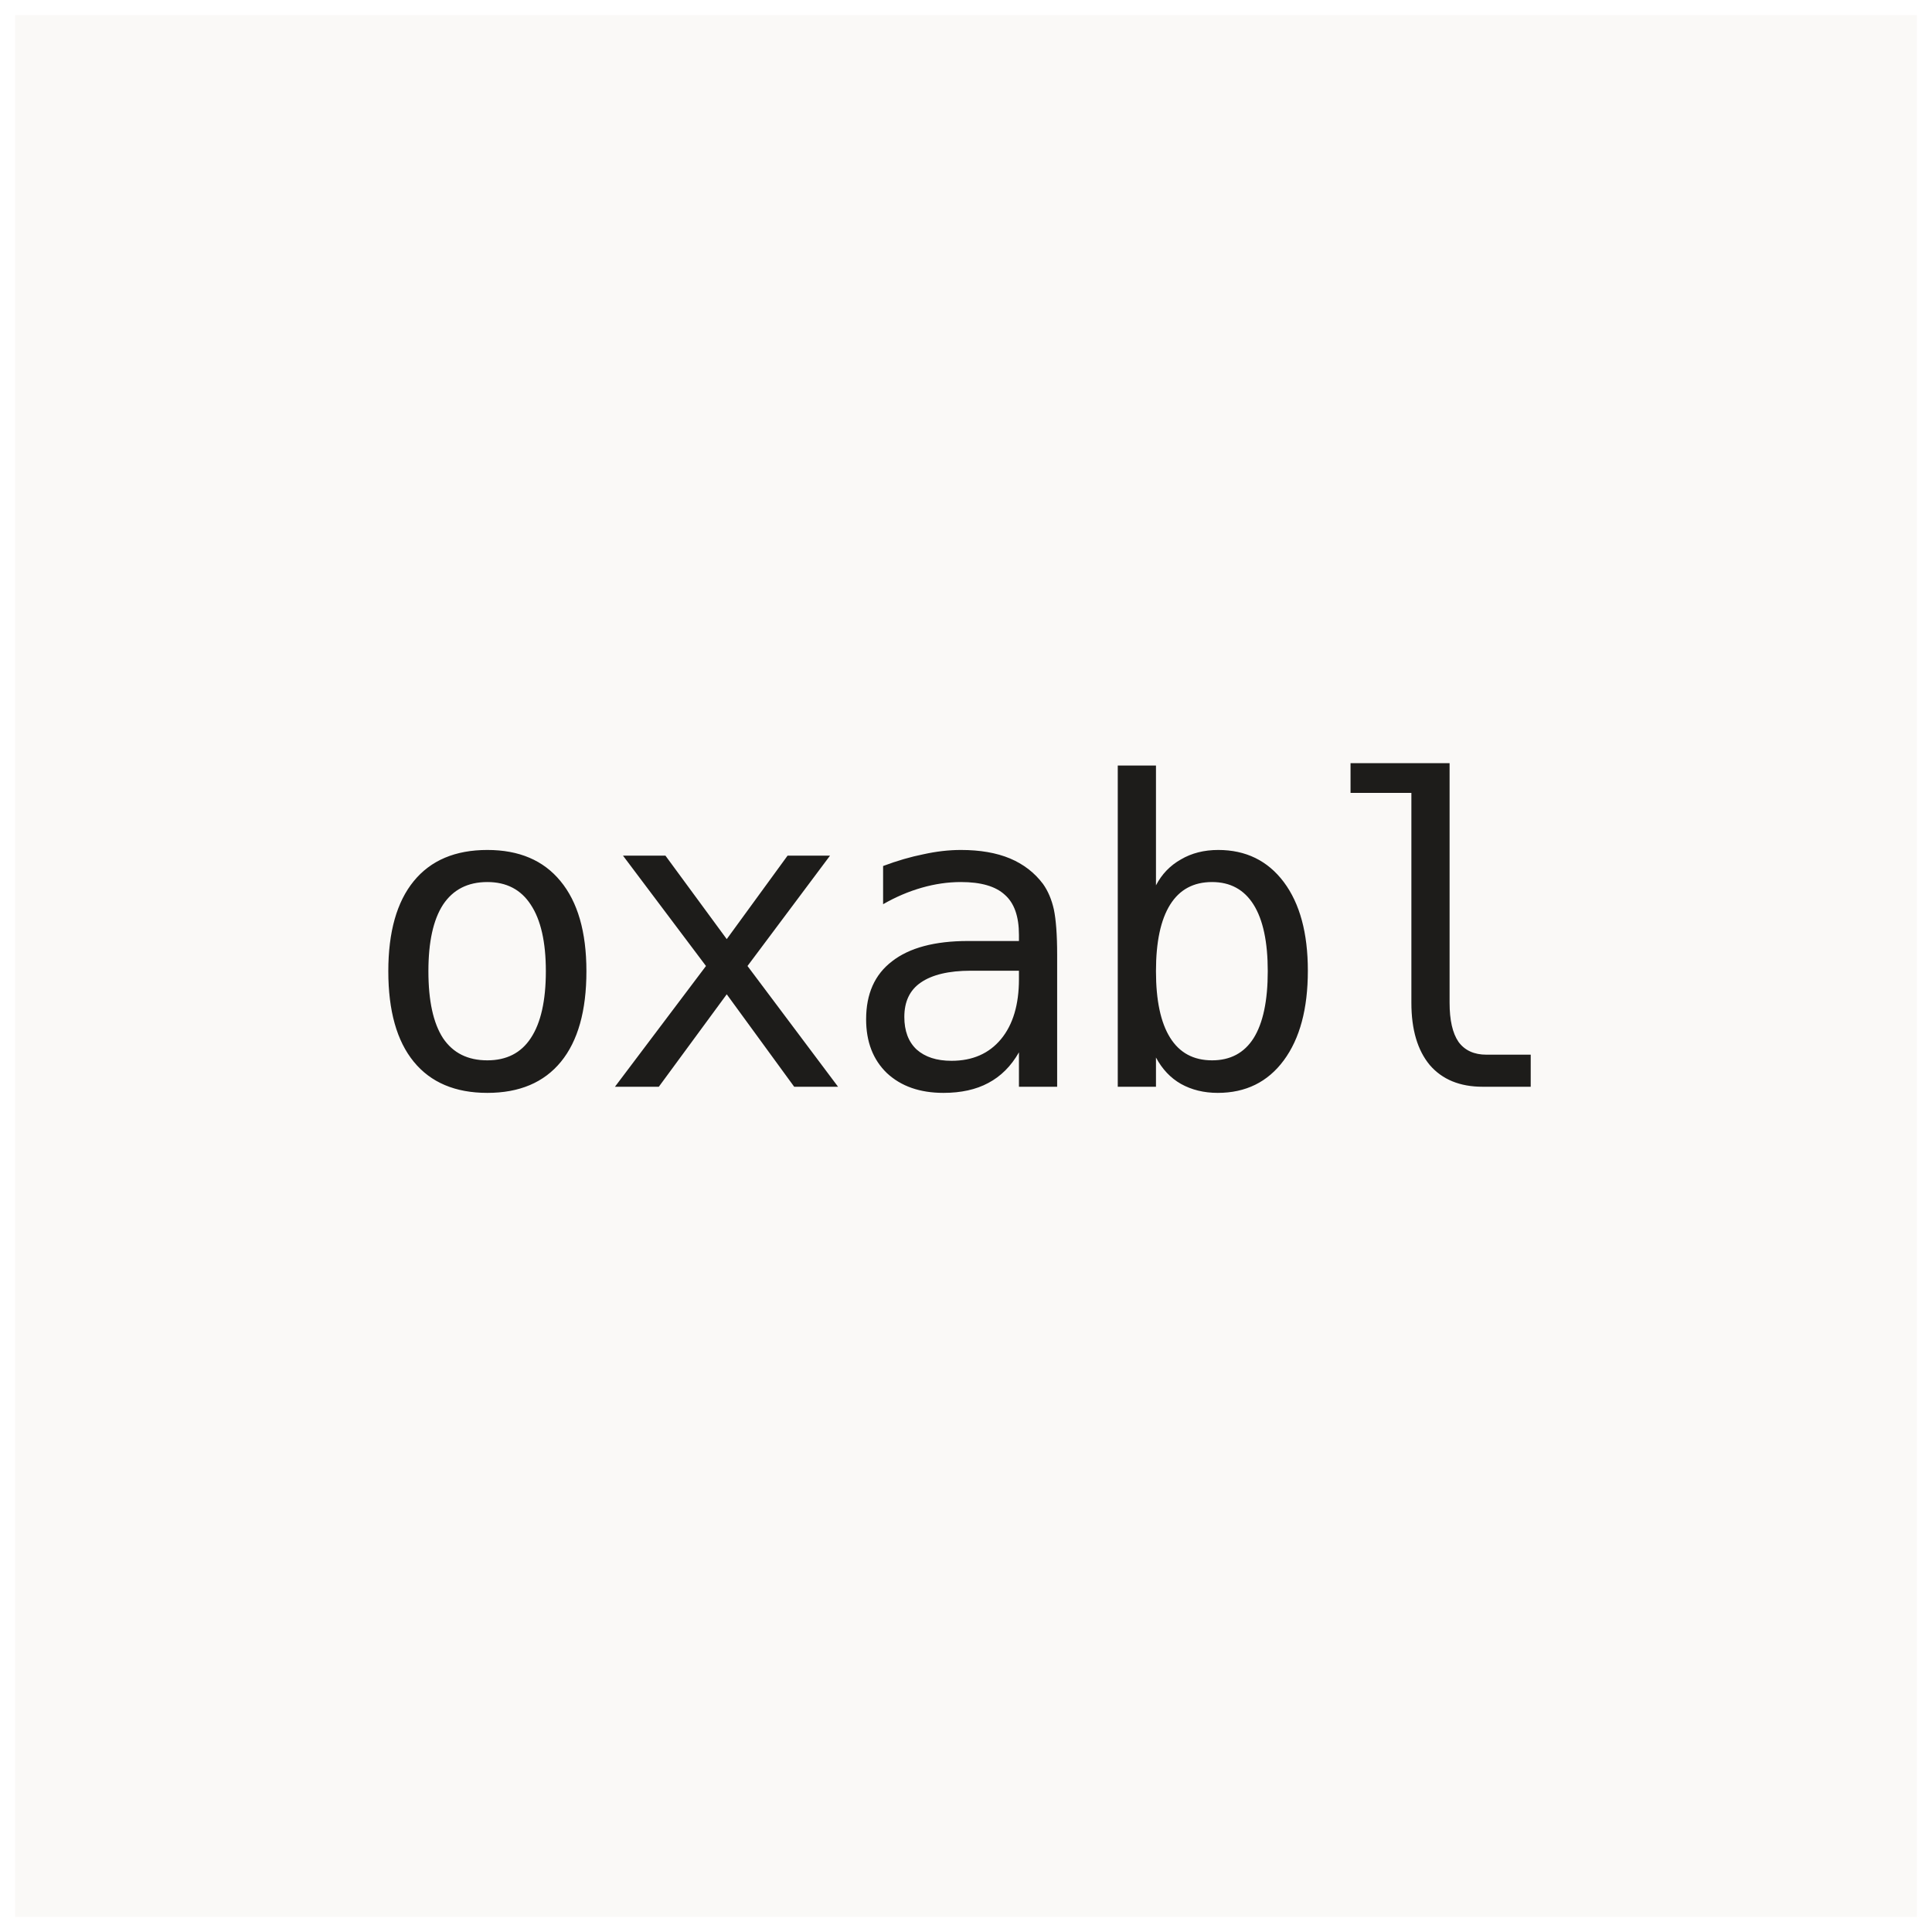
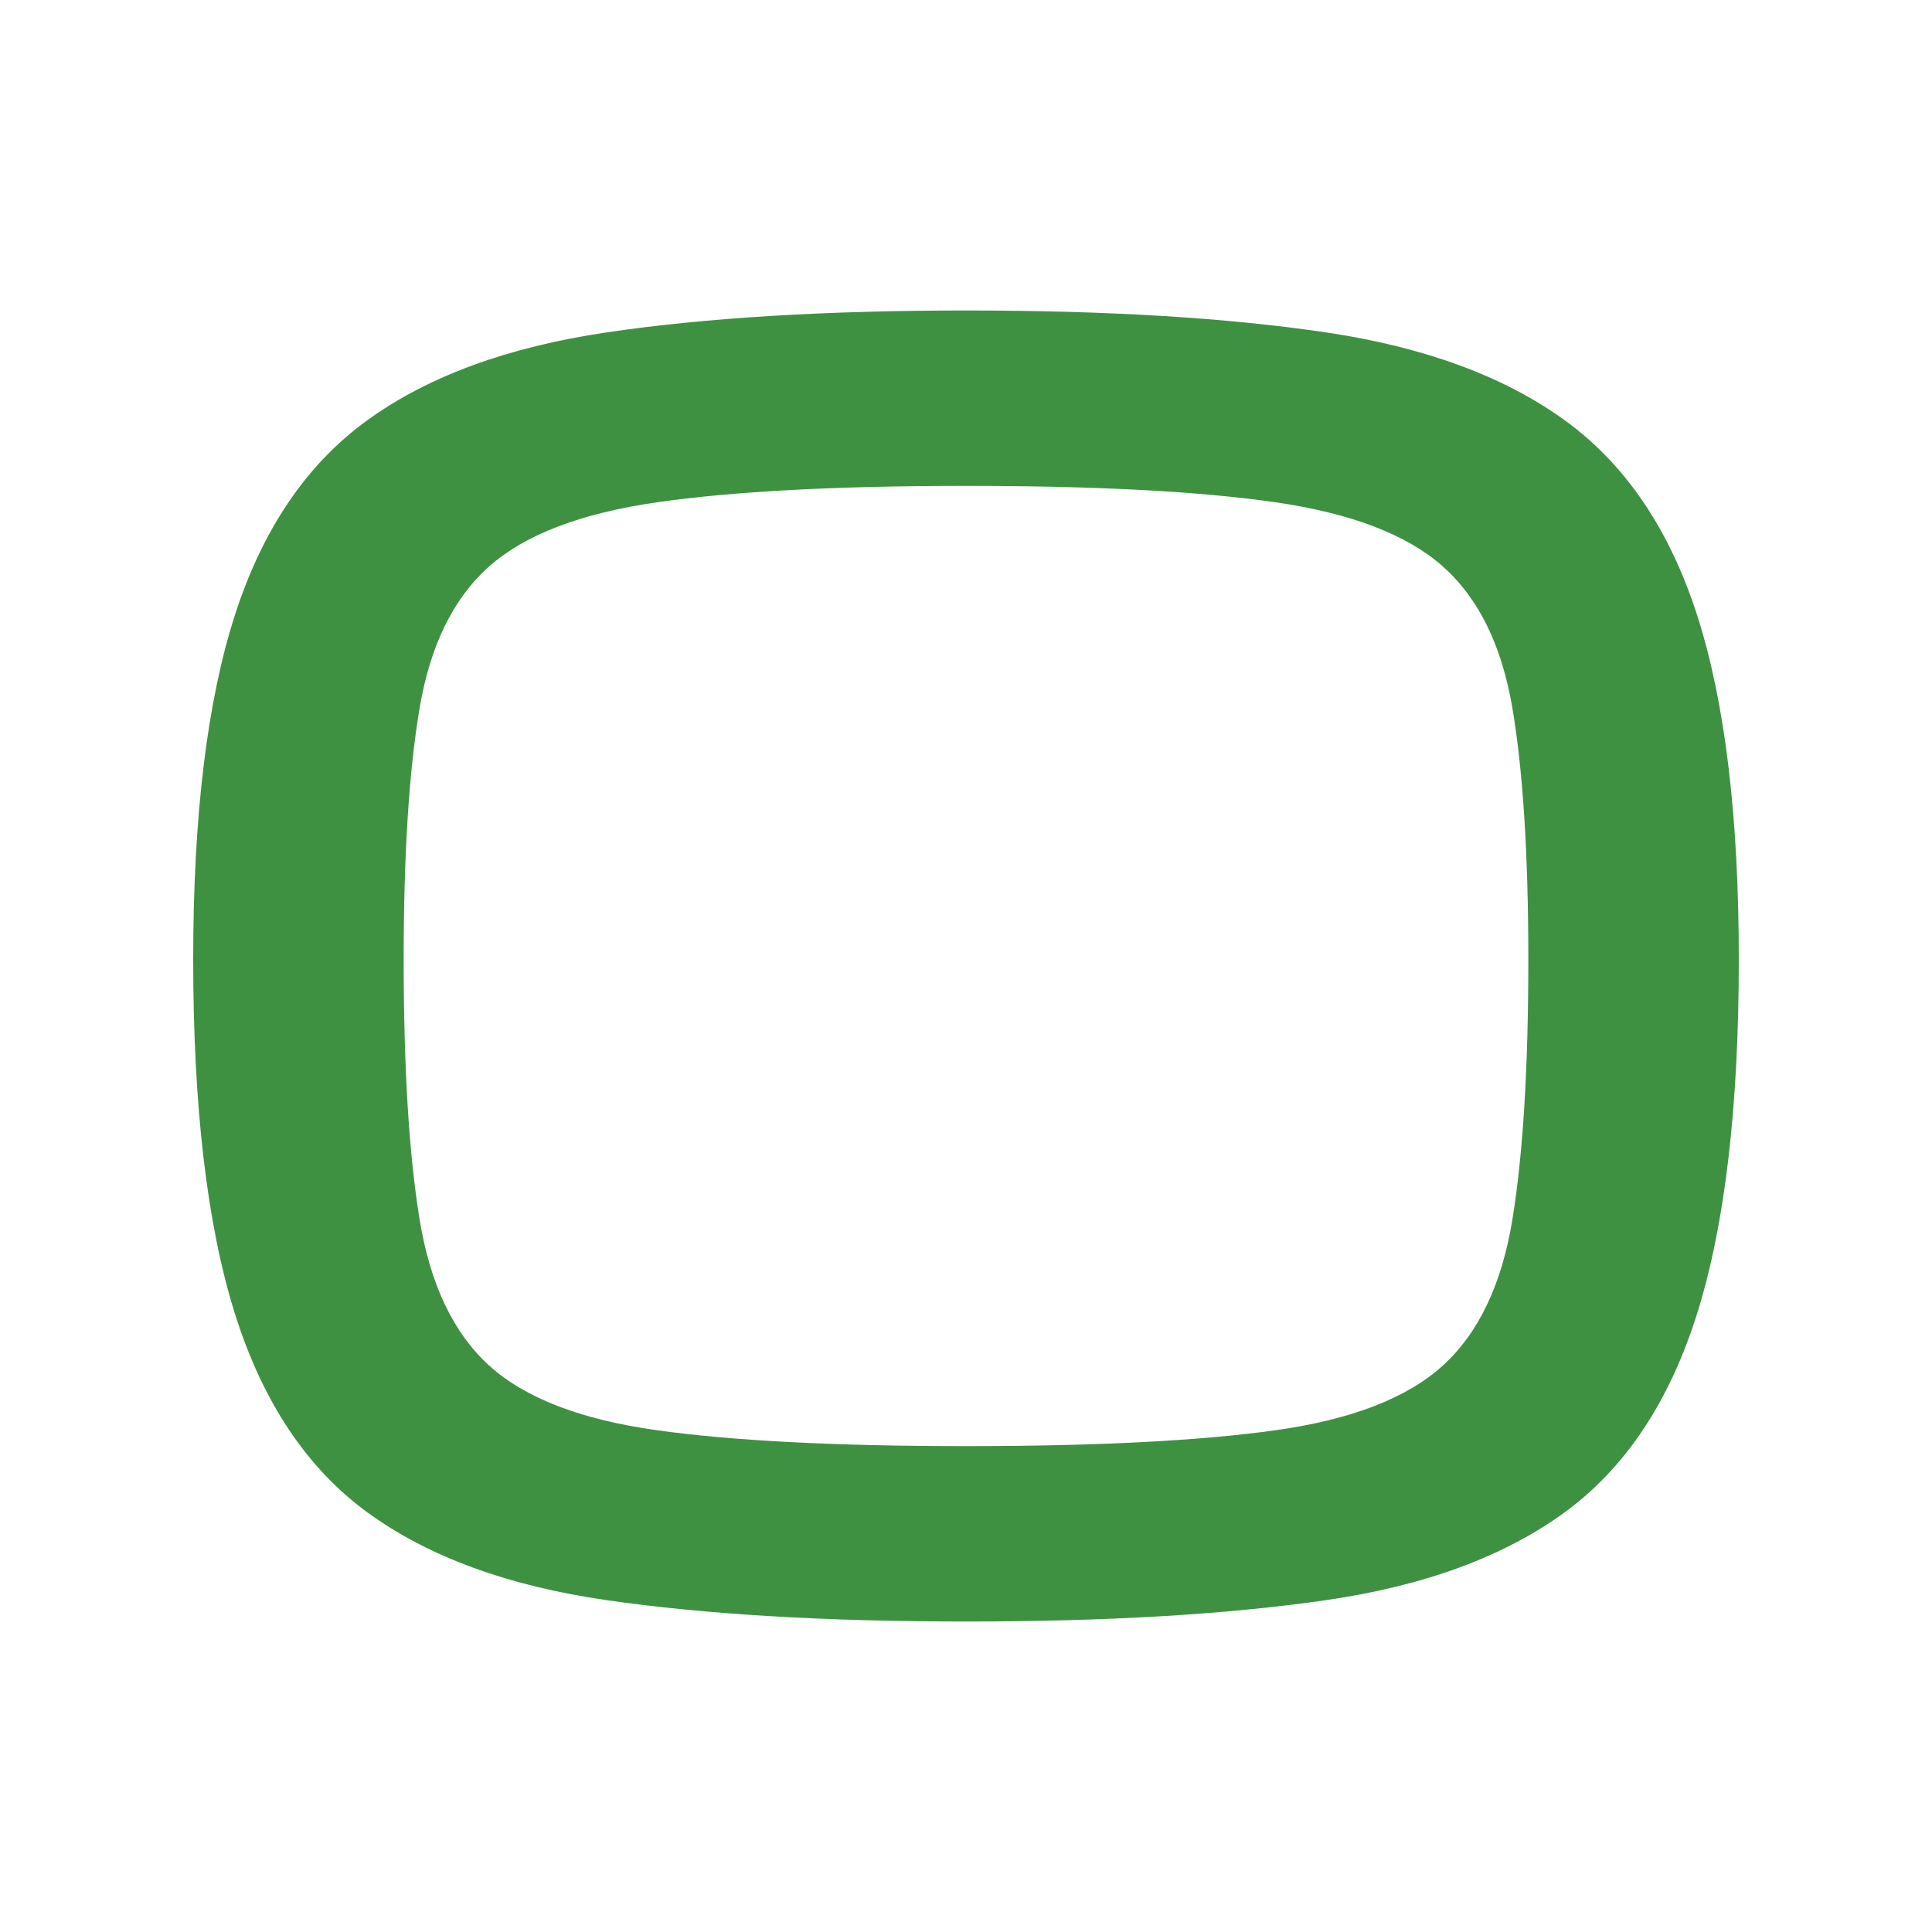
- <svg xmlns="http://www.w3.org/2000/svg" viewBox="0 0 64 64">
-   <style>
-     .paper { fill: #faf9f7; }
-     .ink { fill: #1d1c1a; }
-     @media (prefers-color-scheme: dark) {
-       .paper { fill: #1b1a19; }
-       .ink { fill: #f0efed; }
-     }
-   </style>
-   <rect class="paper" x="0.5" y="0.5" width="63" height="63" />
-   <text class="ink" x="32" y="36" text-anchor="middle" font-family="ui-monospace, SFMono-Regular, Menlo, monospace" font-size="14" font-weight="500" letter-spacing="-0.5">oxabl</text>
+ <svg xmlns="http://www.w3.org/2000/svg" viewBox="0 0 1000 1000">
+   <path fill="#3f9142" d="M500 839.29Q390.5 839.29 313.9 828.23Q237.3 817.16 190.21 782.84Q143.12 748.51 121.56 679.86Q100 611.21 100 496.6Q100 385.39 121.56 318.44Q143.12 251.49 190.21 217.45Q237.3 183.4 313.9 172.06Q390.5 160.71 500 160.71Q610.07 160.71 686.38 172.06Q762.7 183.4 809.79 217.45Q856.88 251.49 878.44 318.44Q900 385.39 900 496.6Q900 611.21 878.44 679.86Q856.88 748.51 809.79 782.84Q762.7 817.16 686.38 828.23Q610.07 839.29 500 839.29ZM791.06 496.6Q791.06 415.46 782.84 366.67Q774.61 317.87 746.81 293.19Q719.01 268.51 660.28 260Q601.56 251.49 500 251.49Q399.01 251.49 340 260Q280.99 268.51 253.19 293.19Q225.39 317.87 217.16 366.67Q208.94 415.46 208.94 496.6Q208.94 580.57 217.16 631.06Q225.39 681.56 253.19 706.81Q280.99 732.06 340 740.28Q399.01 748.51 500 748.51Q601.56 748.51 660.28 740.28Q719.01 732.06 746.81 706.81Q774.61 681.56 782.84 631.06Q791.06 580.57 791.06 496.6Z" />
</svg>
